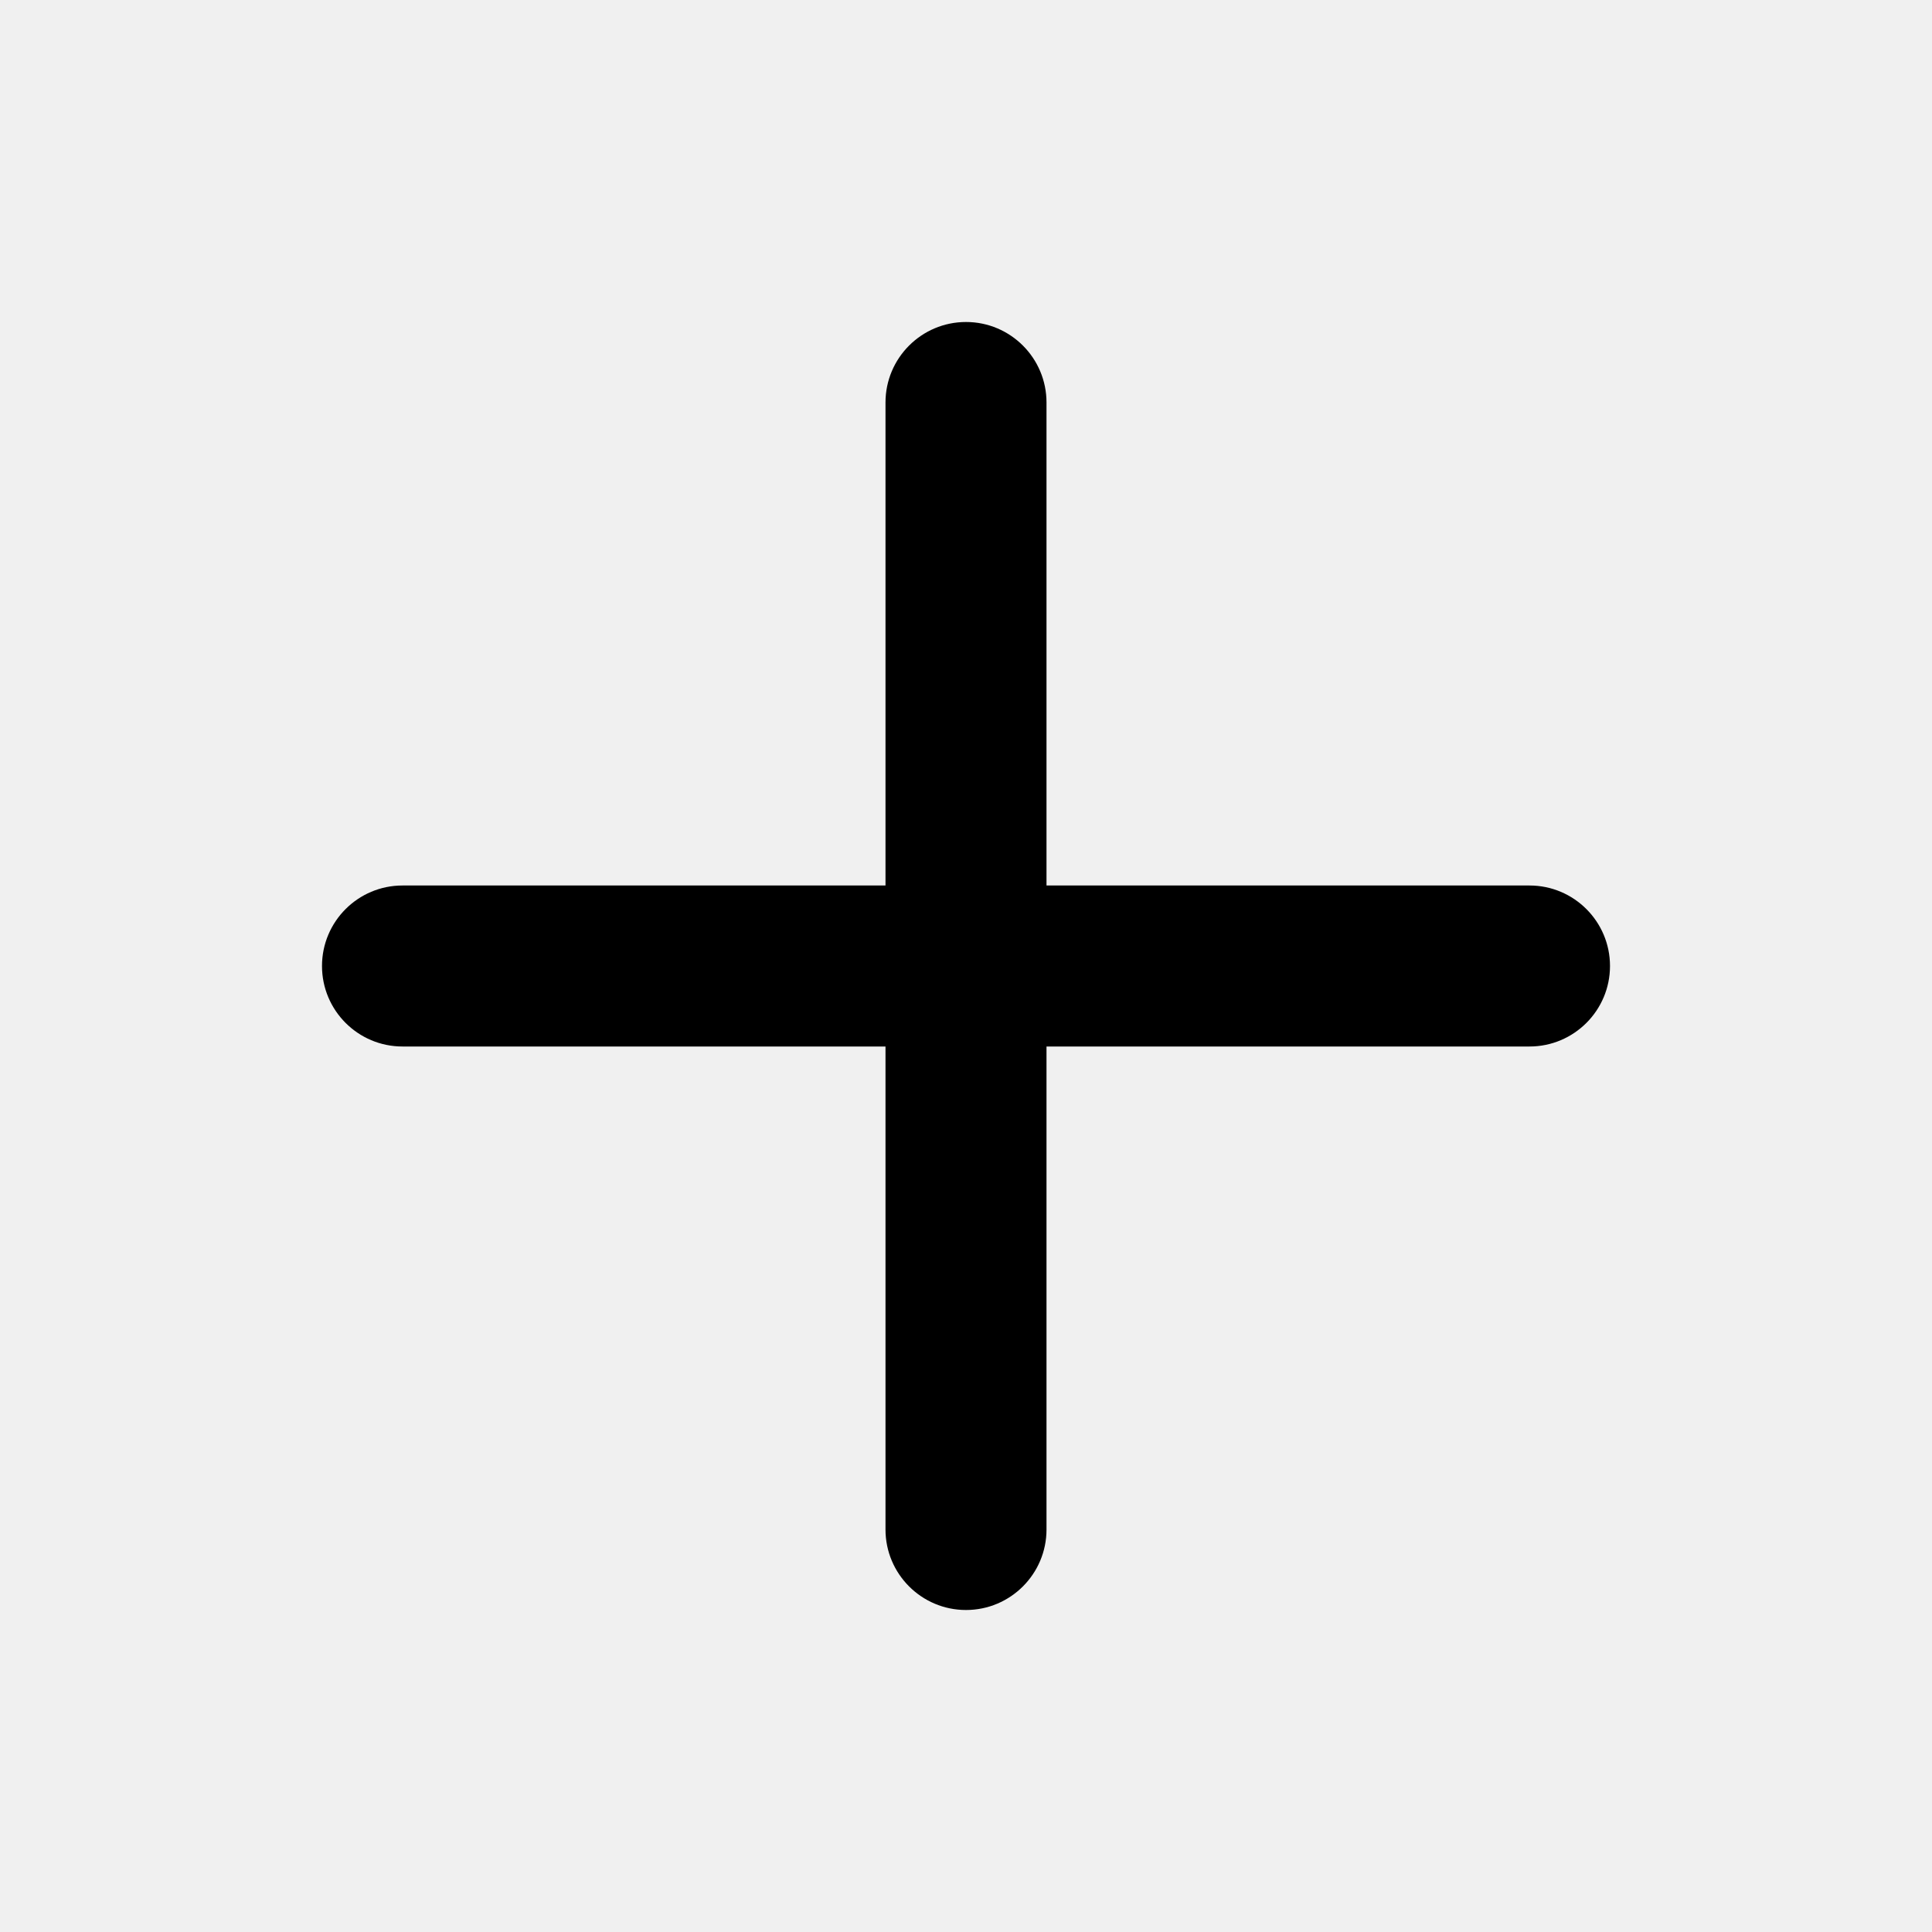
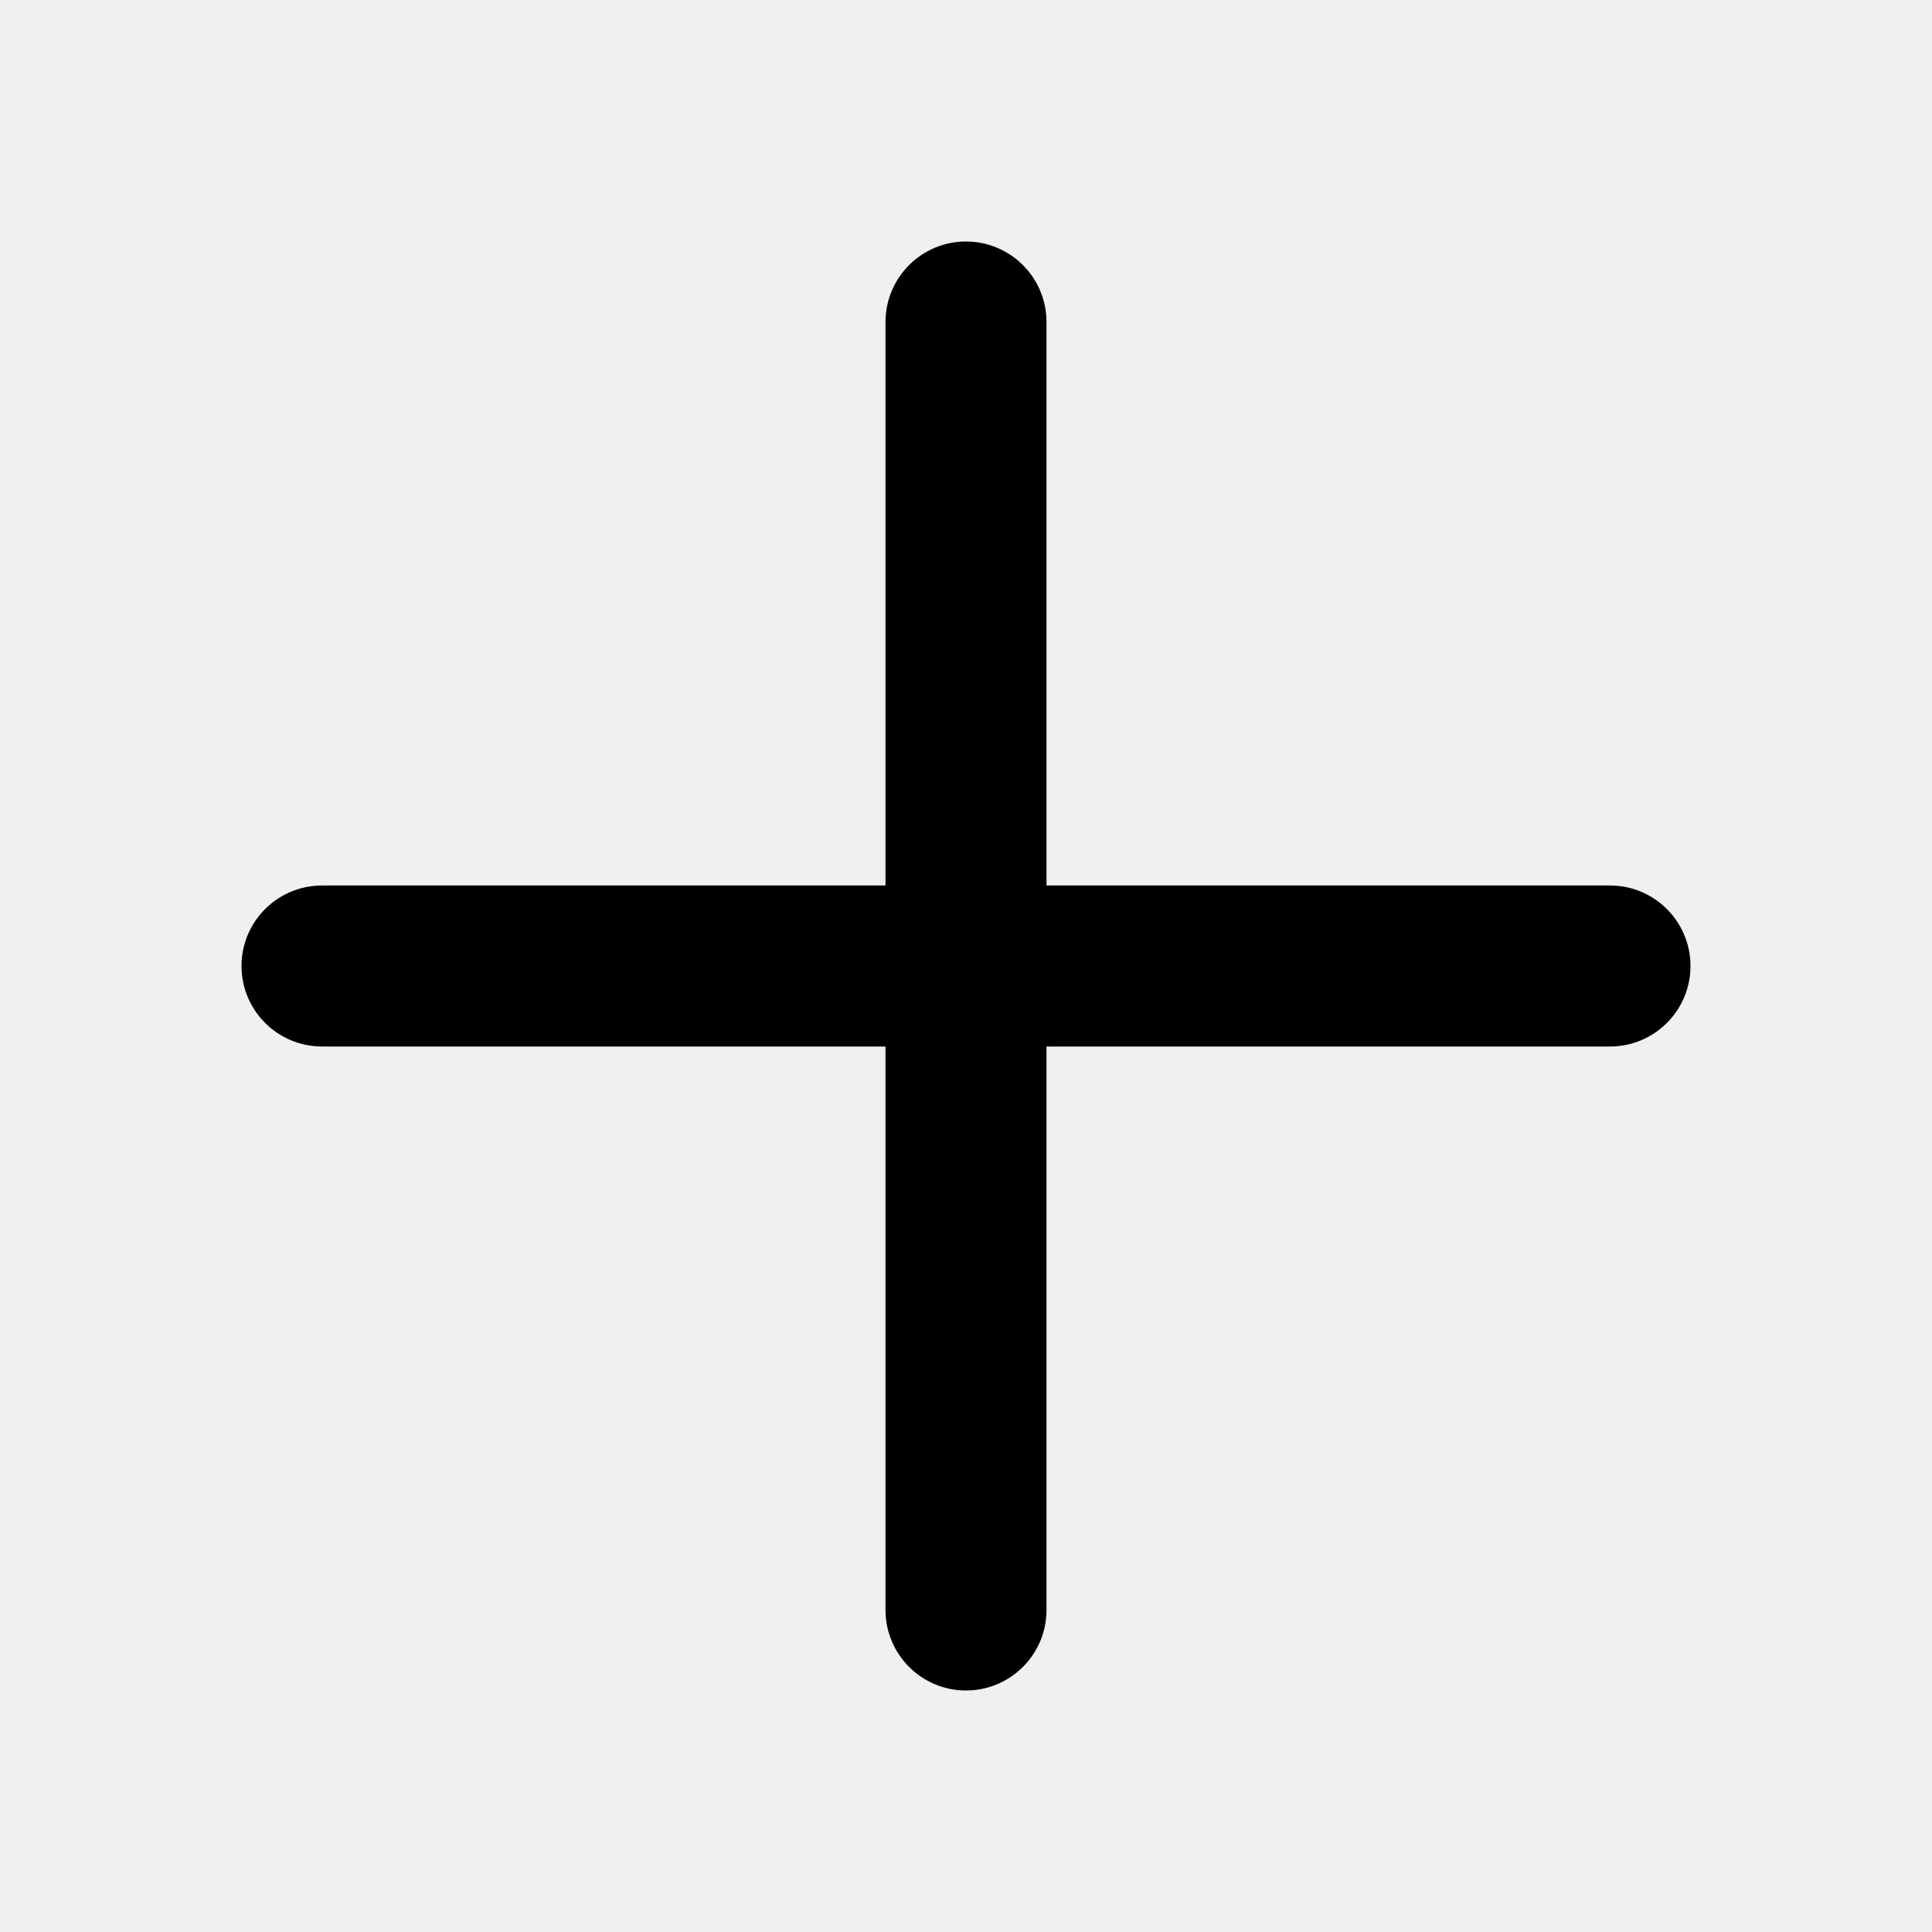
<svg xmlns="http://www.w3.org/2000/svg" xmlns:xlink="http://www.w3.org/1999/xlink" width="24px" height="24px" viewBox="0 0 24 24" version="1.1">
  <defs>
-     <path d="M13,11 L19,11 C19.552,11 20,11.448 20,12 C20,12.552 19.552,13 19,13 L13,13 L13,19 C13,19.552 12.552,20 12,20 C11.448,20 11,19.552 11,19 L11,13 L5,13 C4.448,13 4,12.552 4,12 C4,11.448 4.448,11 5,11 L11,11 L11,5 C11,4.448 11.448,4 12,4 C12.552,4 13,4.448 13,5 L13,11 Z" id="path-1" />
+     <path d="M13,11 L20,11 C20.552,11 21,11.448 21,12 C21,12.552 20.552,13 20,13 L13,13 L13,20 C13,20.552 12.552,21 12,21 C11.448,21 11,20.552 11,20 L11,13 L4,13 C3.448,13 3,12.552 3,12 C3,11.448 3.448,11 4,11 L11,11 L11,4 C11,3.448 11.448,3 12,3 C12.552,3 13,3.448 13,4 L13,11 Z" id="path-1" />
  </defs>
  <g id="plus" stroke="none" stroke-width="1" fill="none" fill-rule="evenodd">
    <mask id="mask-2" fill="white">
      <use xlink:href="#path-1" />
    </mask>
    <use id="Mask" fill="#000000" xlink:href="#path-1" />
  </g>
</svg>
